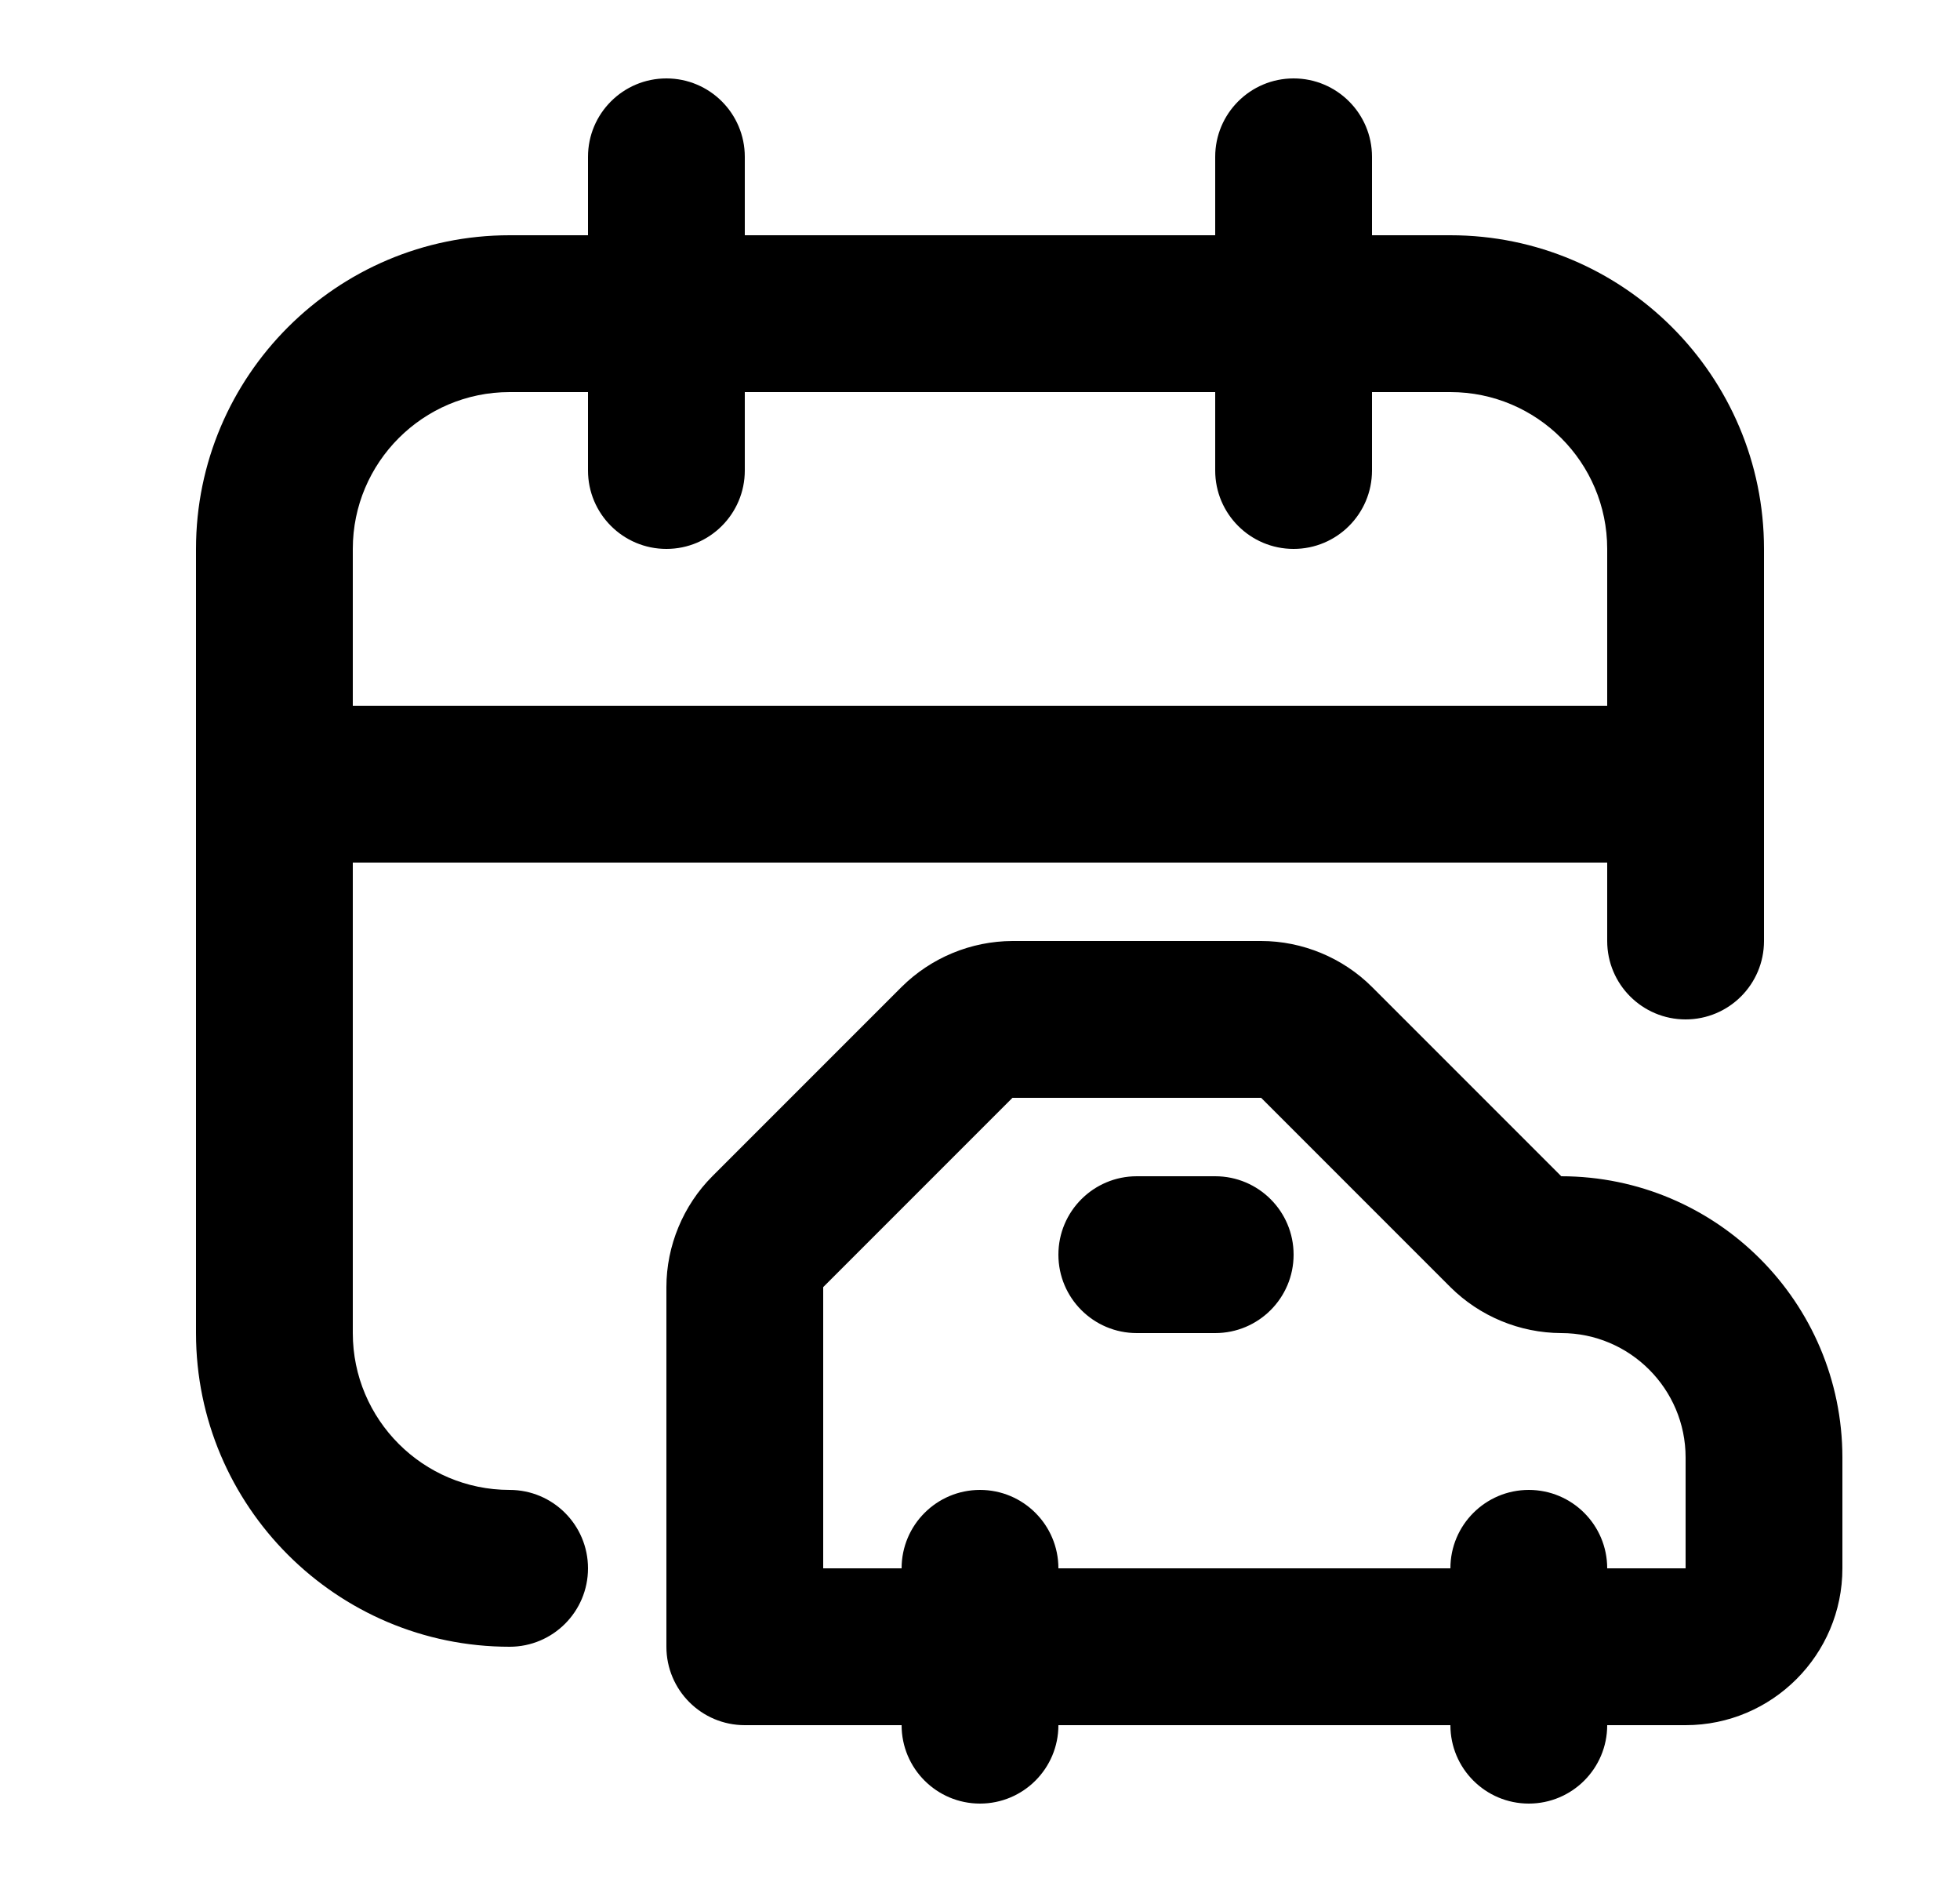
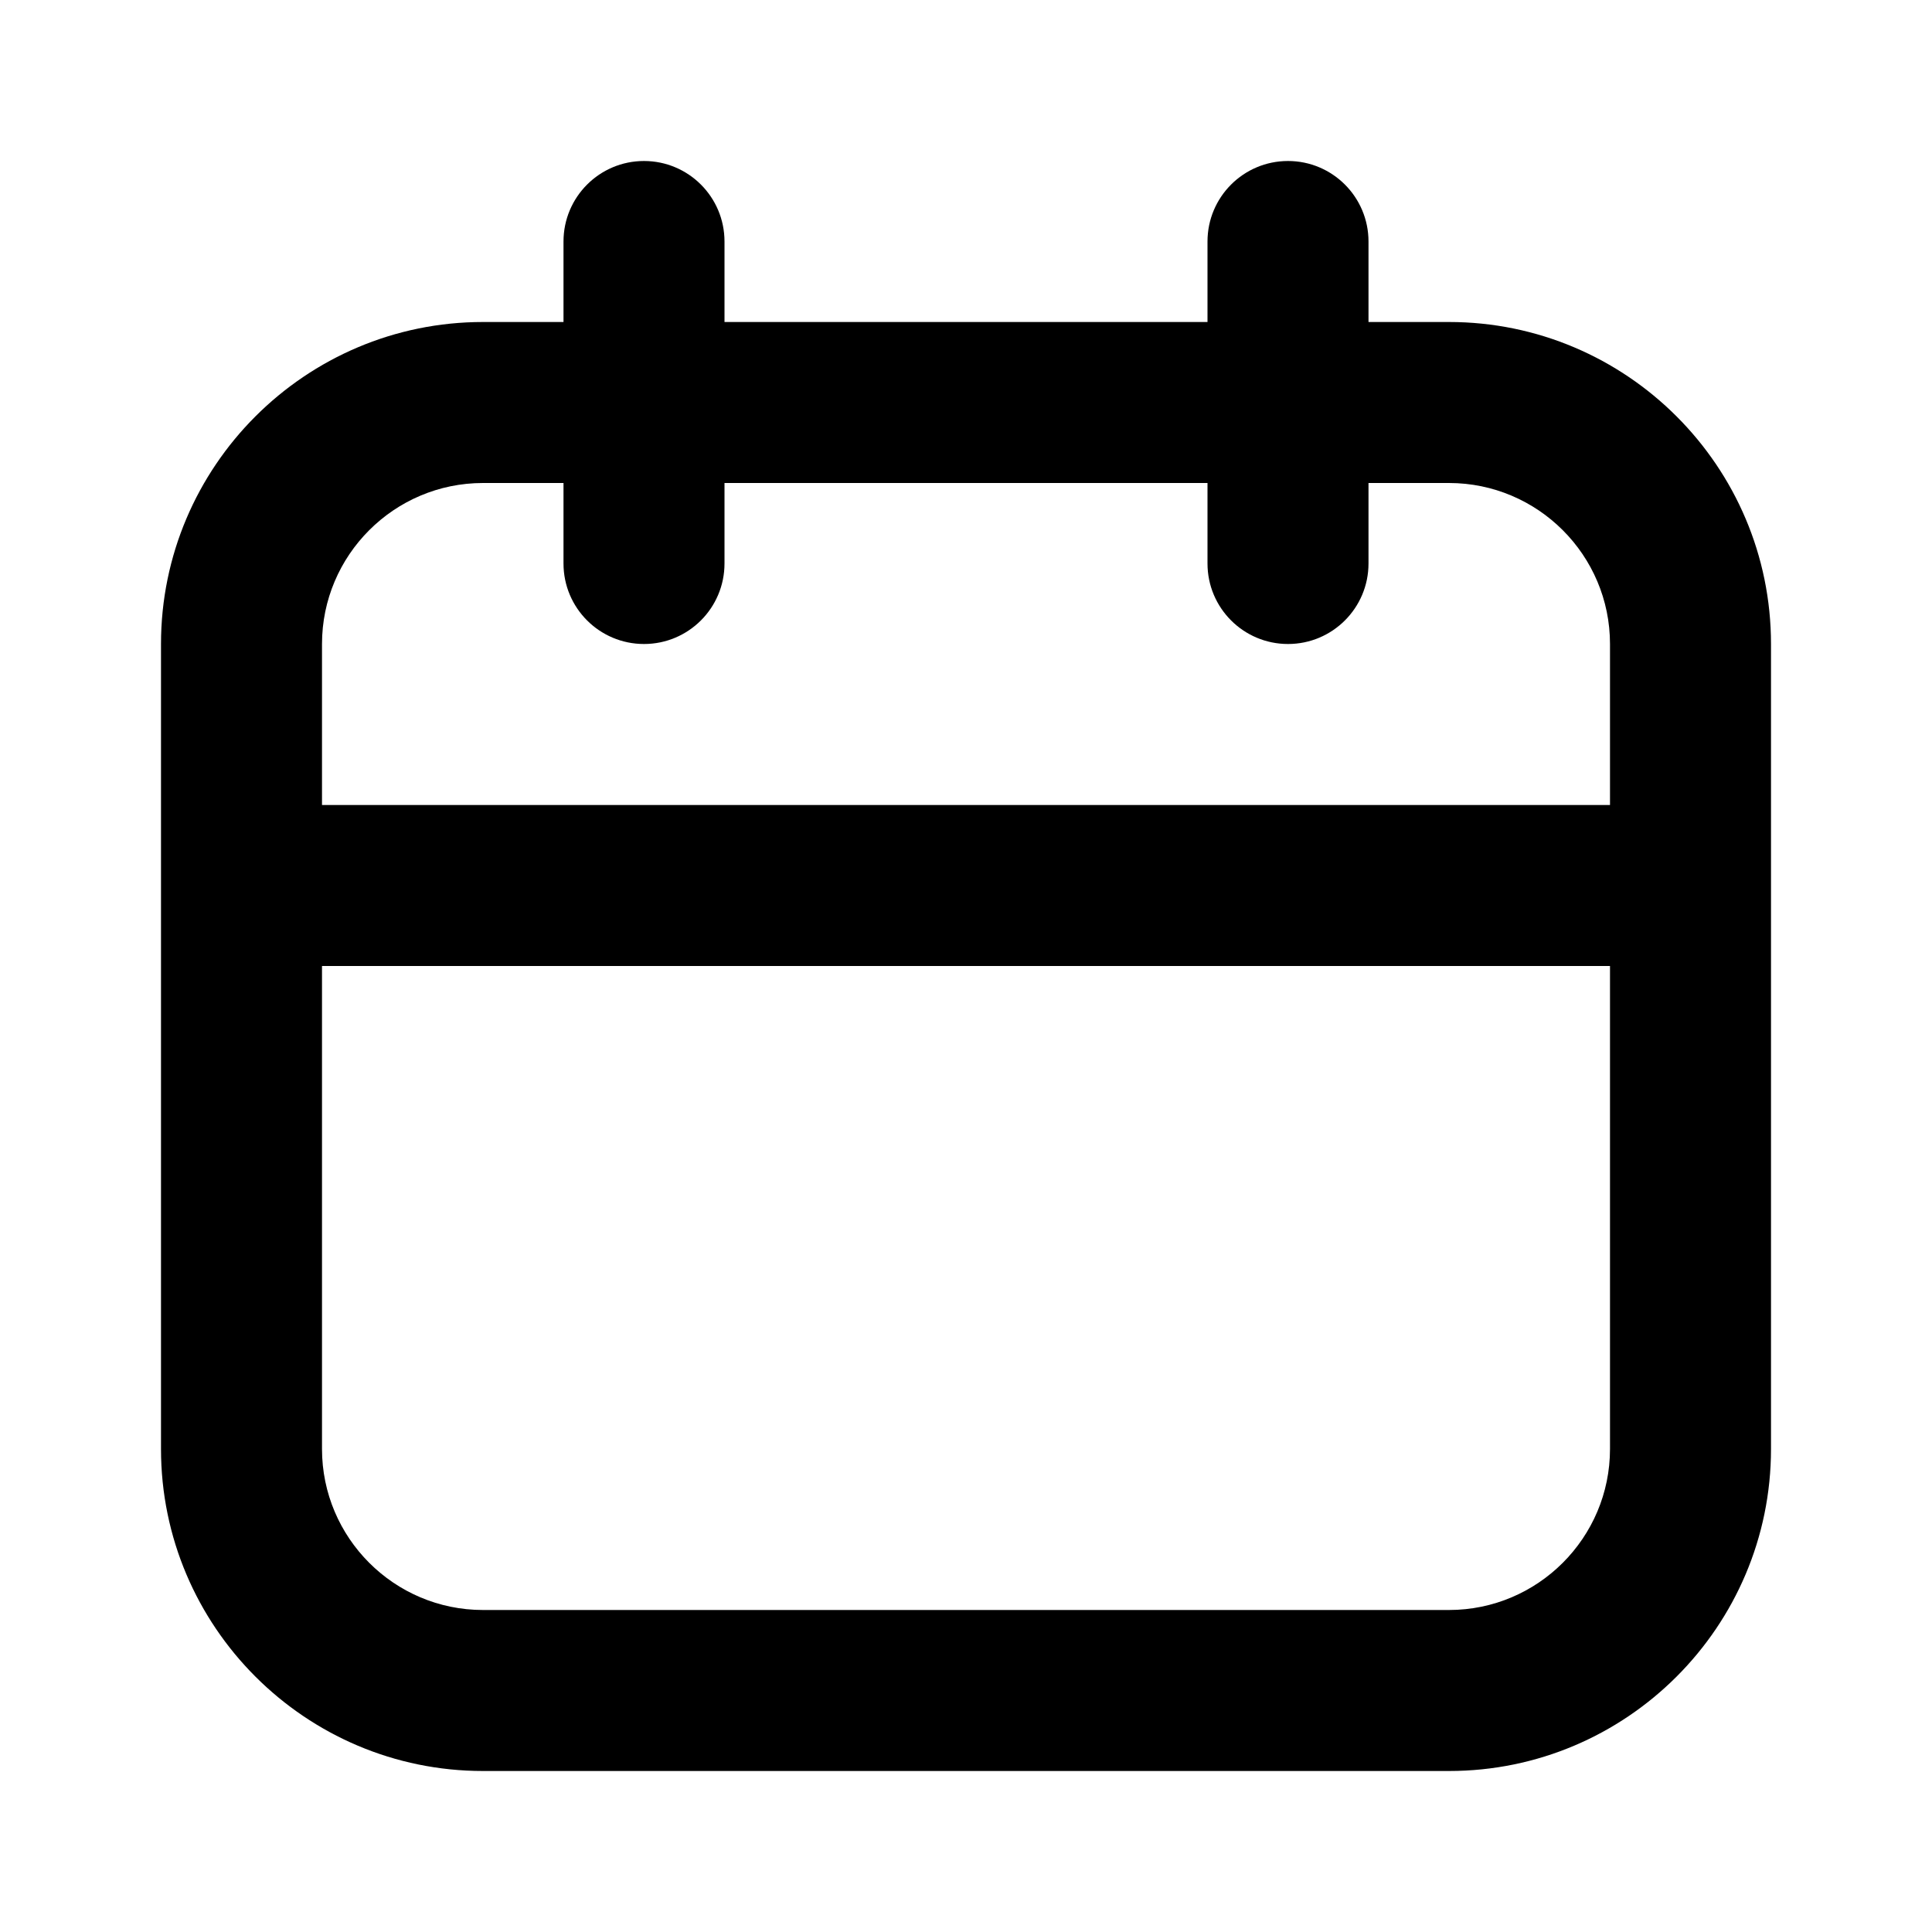
- <svg xmlns="http://www.w3.org/2000/svg" id="root" fill="none" viewBox="0 0 25 24">
-   <path fill="currentColor" d="M16.086 12c.526 0 1.042.214 1.414.586L19.914 15a3.59 3.59 0 0 1 3.586 3.586V20c0 1.103-.897 2-2 2h-1a1 1 0 1 1-2 0h-5a1 1 0 1 1-2 0h-2a1 1 0 0 1-1-1v-4.586c0-.526.214-1.042.586-1.414l2.414-2.414A2.02 2.02 0 0 1 12.914 12zM16.5 1a1 1 0 0 1 1 1v1h1c2.206 0 4 1.794 4 4v5a1 1 0 1 1-2 0v-1h-16v6c0 1.103.897 2 2 2a1 1 0 1 1 0 2c-2.206 0-4-1.794-4-4V7c0-2.206 1.794-4 4-4h1V2a1 1 0 1 1 2 0v1h6V2a1 1 0 0 1 1-1m-6 15.414V20h1a1 1 0 1 1 2 0h5a1 1 0 1 1 2 0h1v-1.414c0-.874-.712-1.586-1.586-1.586a2.02 2.02 0 0 1-1.414-.586L16.086 14h-3.172zm5-1.414a1 1 0 1 1 0 2h-1a1 1 0 1 1 0-2zm-9-10c-1.103 0-2 .897-2 2v2h16V7c0-1.103-.897-2-2-2h-1v1a1 1 0 1 1-2 0V5h-6v1a1 1 0 1 1-2 0V5z" />
+ <svg xmlns="http://www.w3.org/2000/svg" xmlns:xlink="http://www.w3.org/1999/xlink" color="currentColor" viewBox="0 0 24 24" width="24" height="24">
+   <defs>
+     <symbol viewBox="0 0 24 24" id="calendar">
+       <path fill="currentColor" fill-rule="evenodd" d="M18 4h-1V3a1 1 0 1 0-2 0v1H9V3a1 1 0 1 0-2 0v1H6C3.794 4 2 5.794 2 8v10c0 2.206 1.794 4 4 4h12c2.206 0 4-1.794 4-4V8c0-2.206-1.794-4-4-4zM6 6h1v1a1 1 0 1 0 2 0V6h6v1a1 1 0 1 0 2 0V6h1c1.103 0 2 .897 2 2v2H4V8c0-1.103.897-2 2-2zm12 14H6c-1.103 0-2-.897-2-2v-6h16v6c0 1.103-.897 2-2 2z" />
+     </symbol>
+   </defs>
+   <use xlink:href="#calendar" />
</svg>
